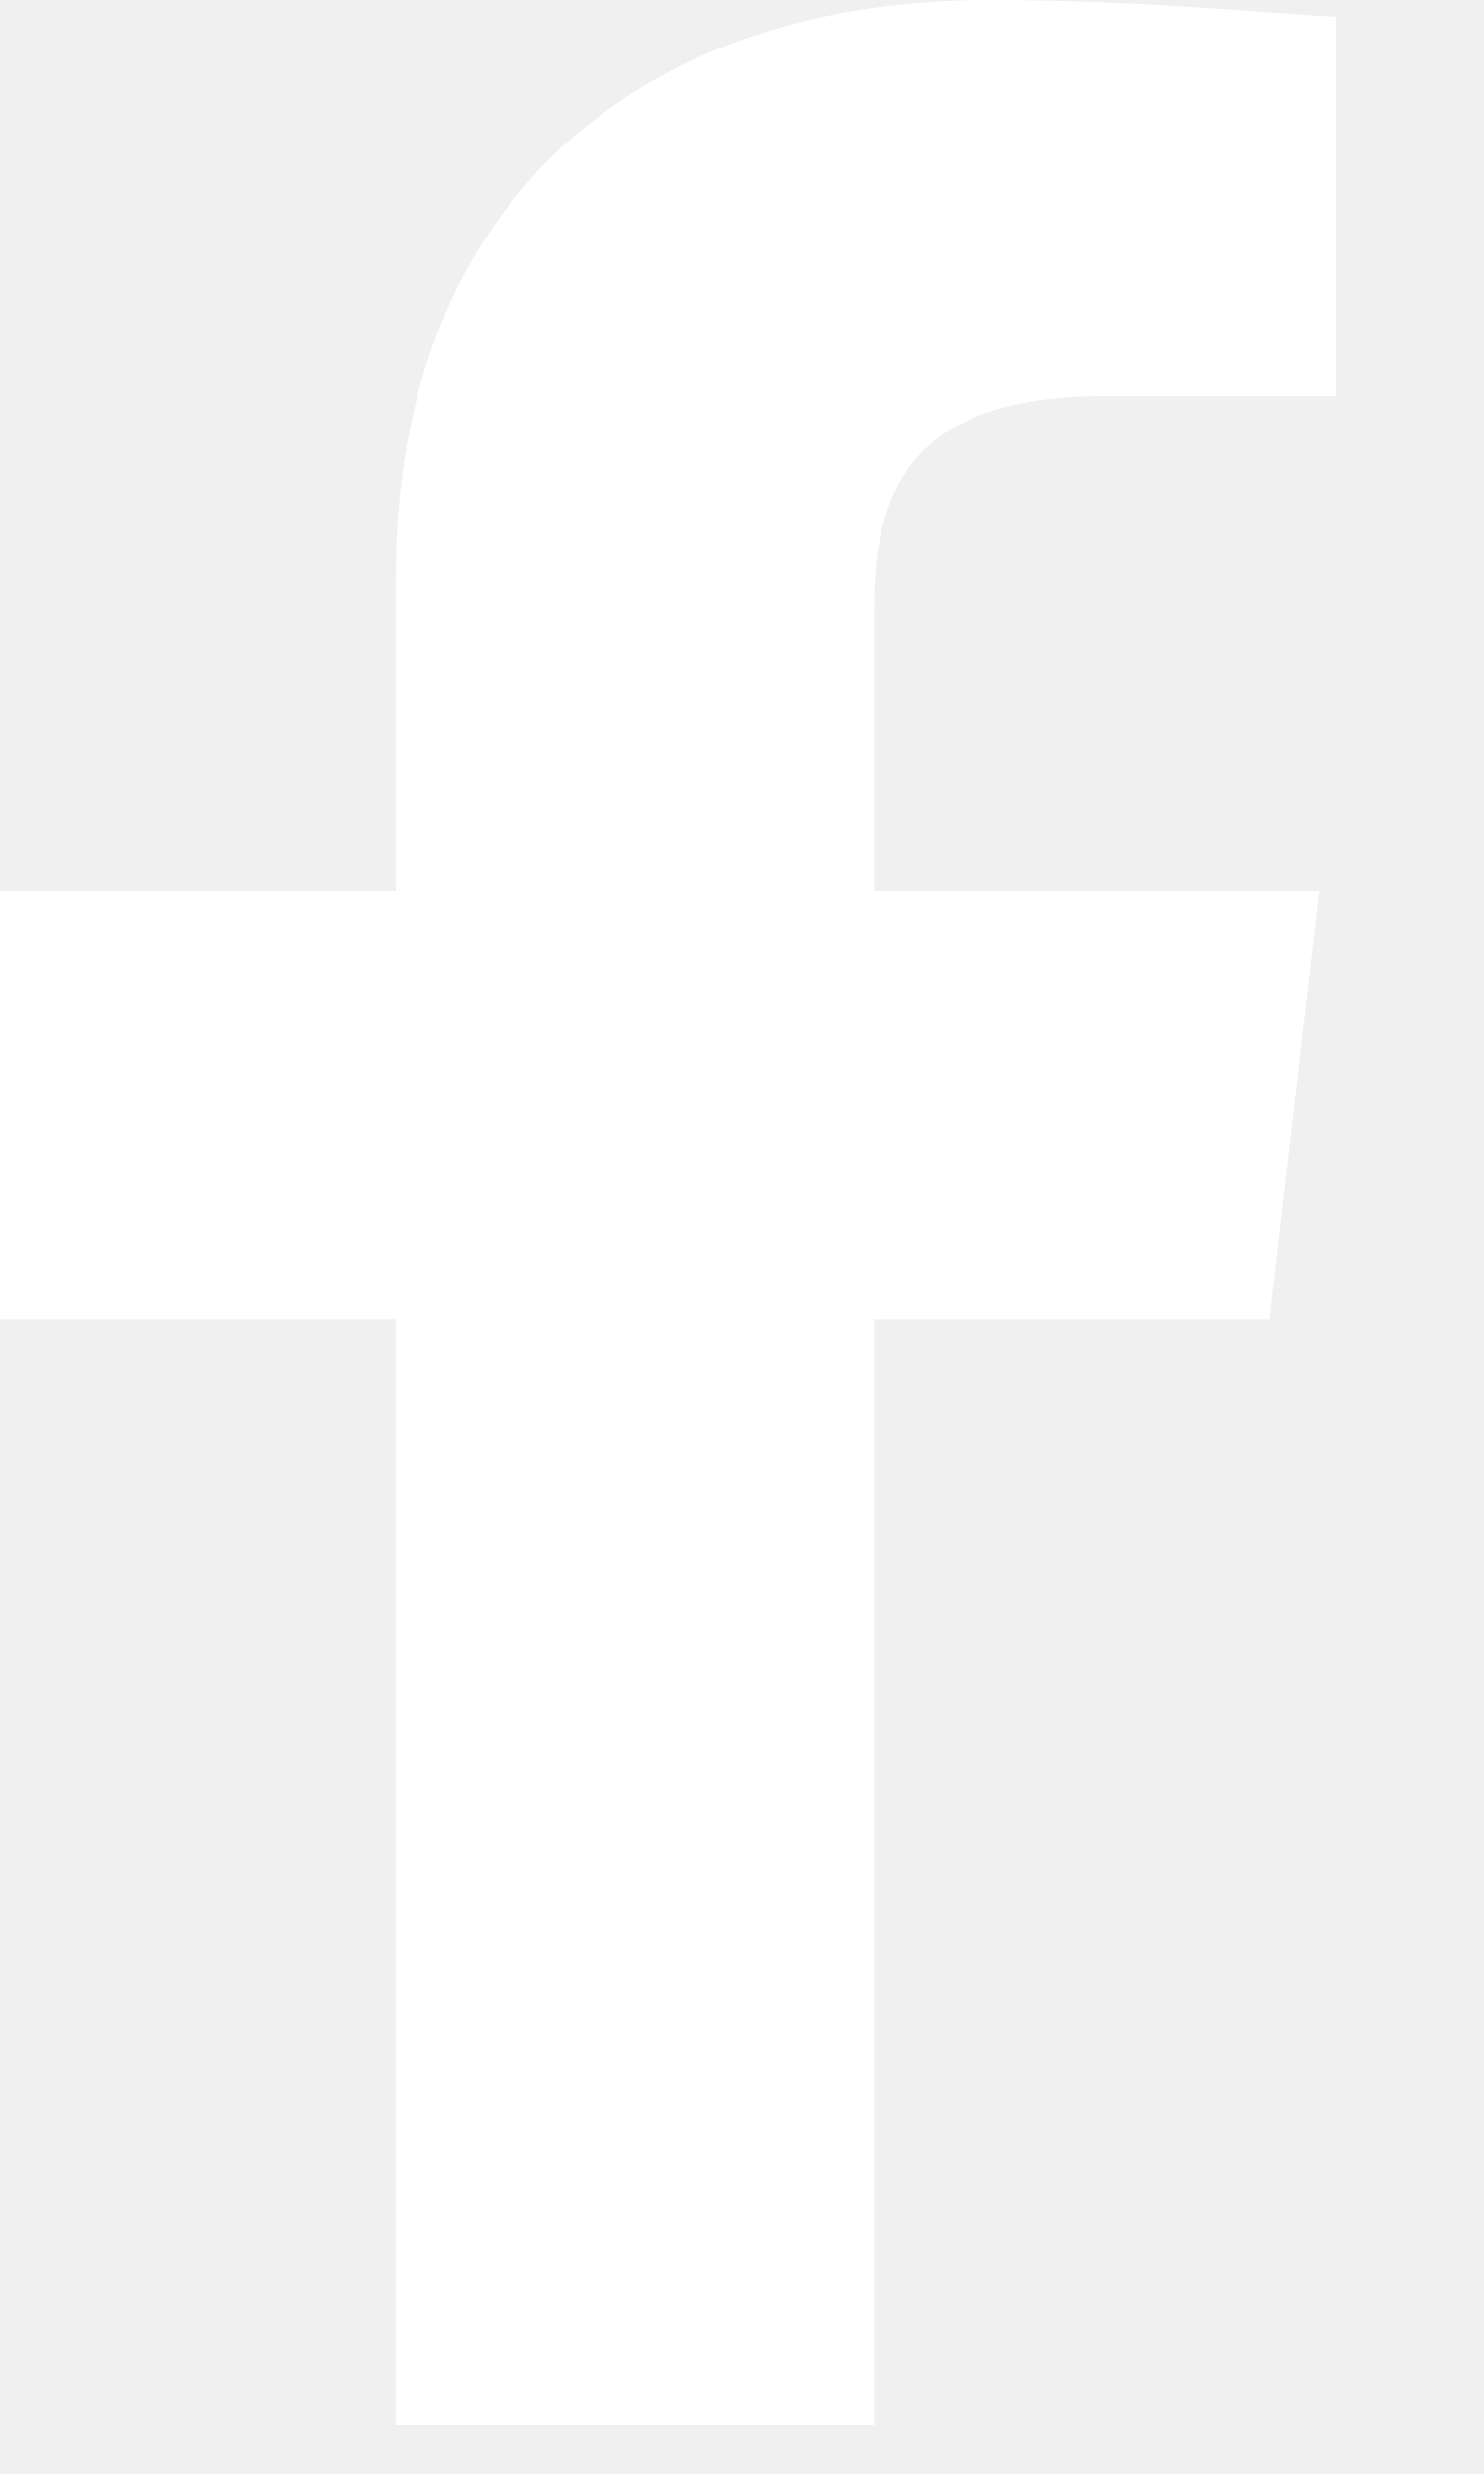
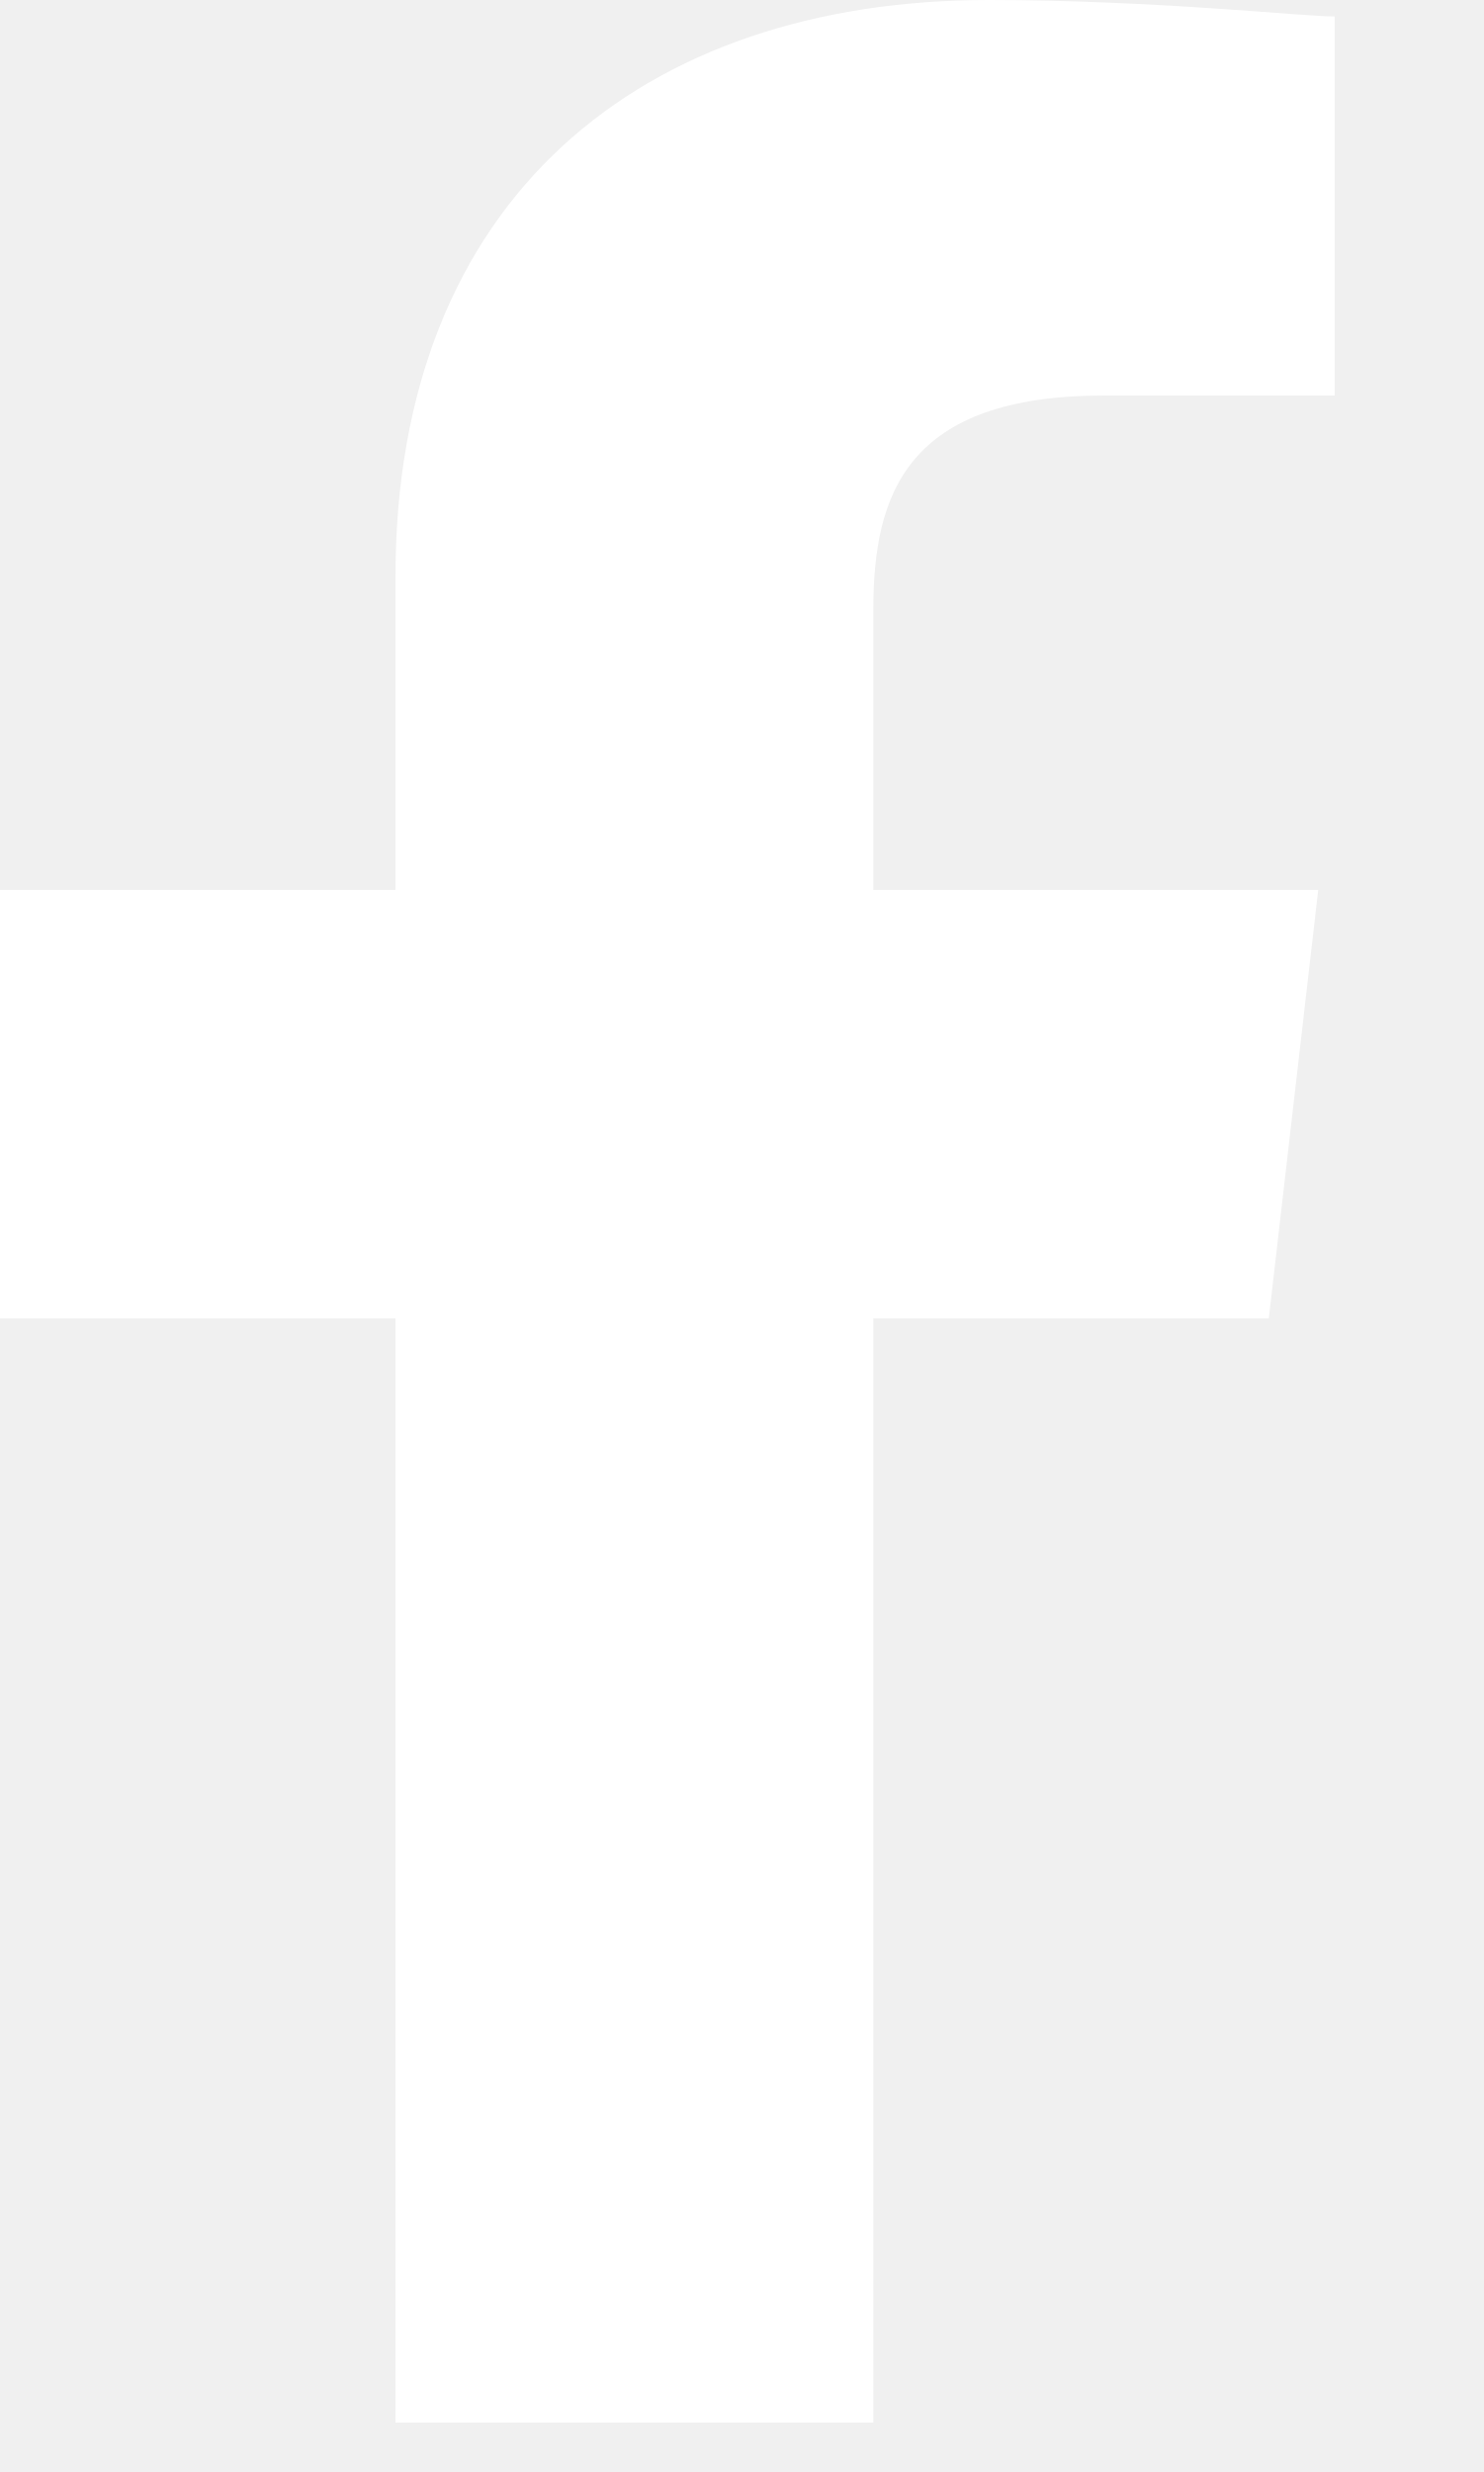
- <svg xmlns="http://www.w3.org/2000/svg" width="9px" height="15px" viewBox="0 0 9 15" version="1.1">
+ <svg xmlns="http://www.w3.org/2000/svg" width="10.8px" height="18px" viewBox="0 0 9 15" version="1.1">
  <defs />
  <g id="Page-1" stroke="none" stroke-width="1" fill="none" fill-rule="evenodd">
    <g id="networklinks" transform="translate(-106, -15)" fill="#FFFFFF">
      <g id="fb">
        <path d="M111.3 23 L113.7 23 L114 20.4 L111.3 20.4 L111.3 18.7 C111.3 18 111.5 17.4 112.7 17.4 L114.1 17.4 L114.1 15.1 C113.9 15.1 113 15 112 15 C109.9 15 108.4 16.2 108.4 18.5 L108.4 20.4 L106 20.4 L106 23 L108.4 23 L108.4 29.7 L111.3 29.7 L111.3 23 Z" id="f" />
      </g>
    </g>
  </g>
</svg>
